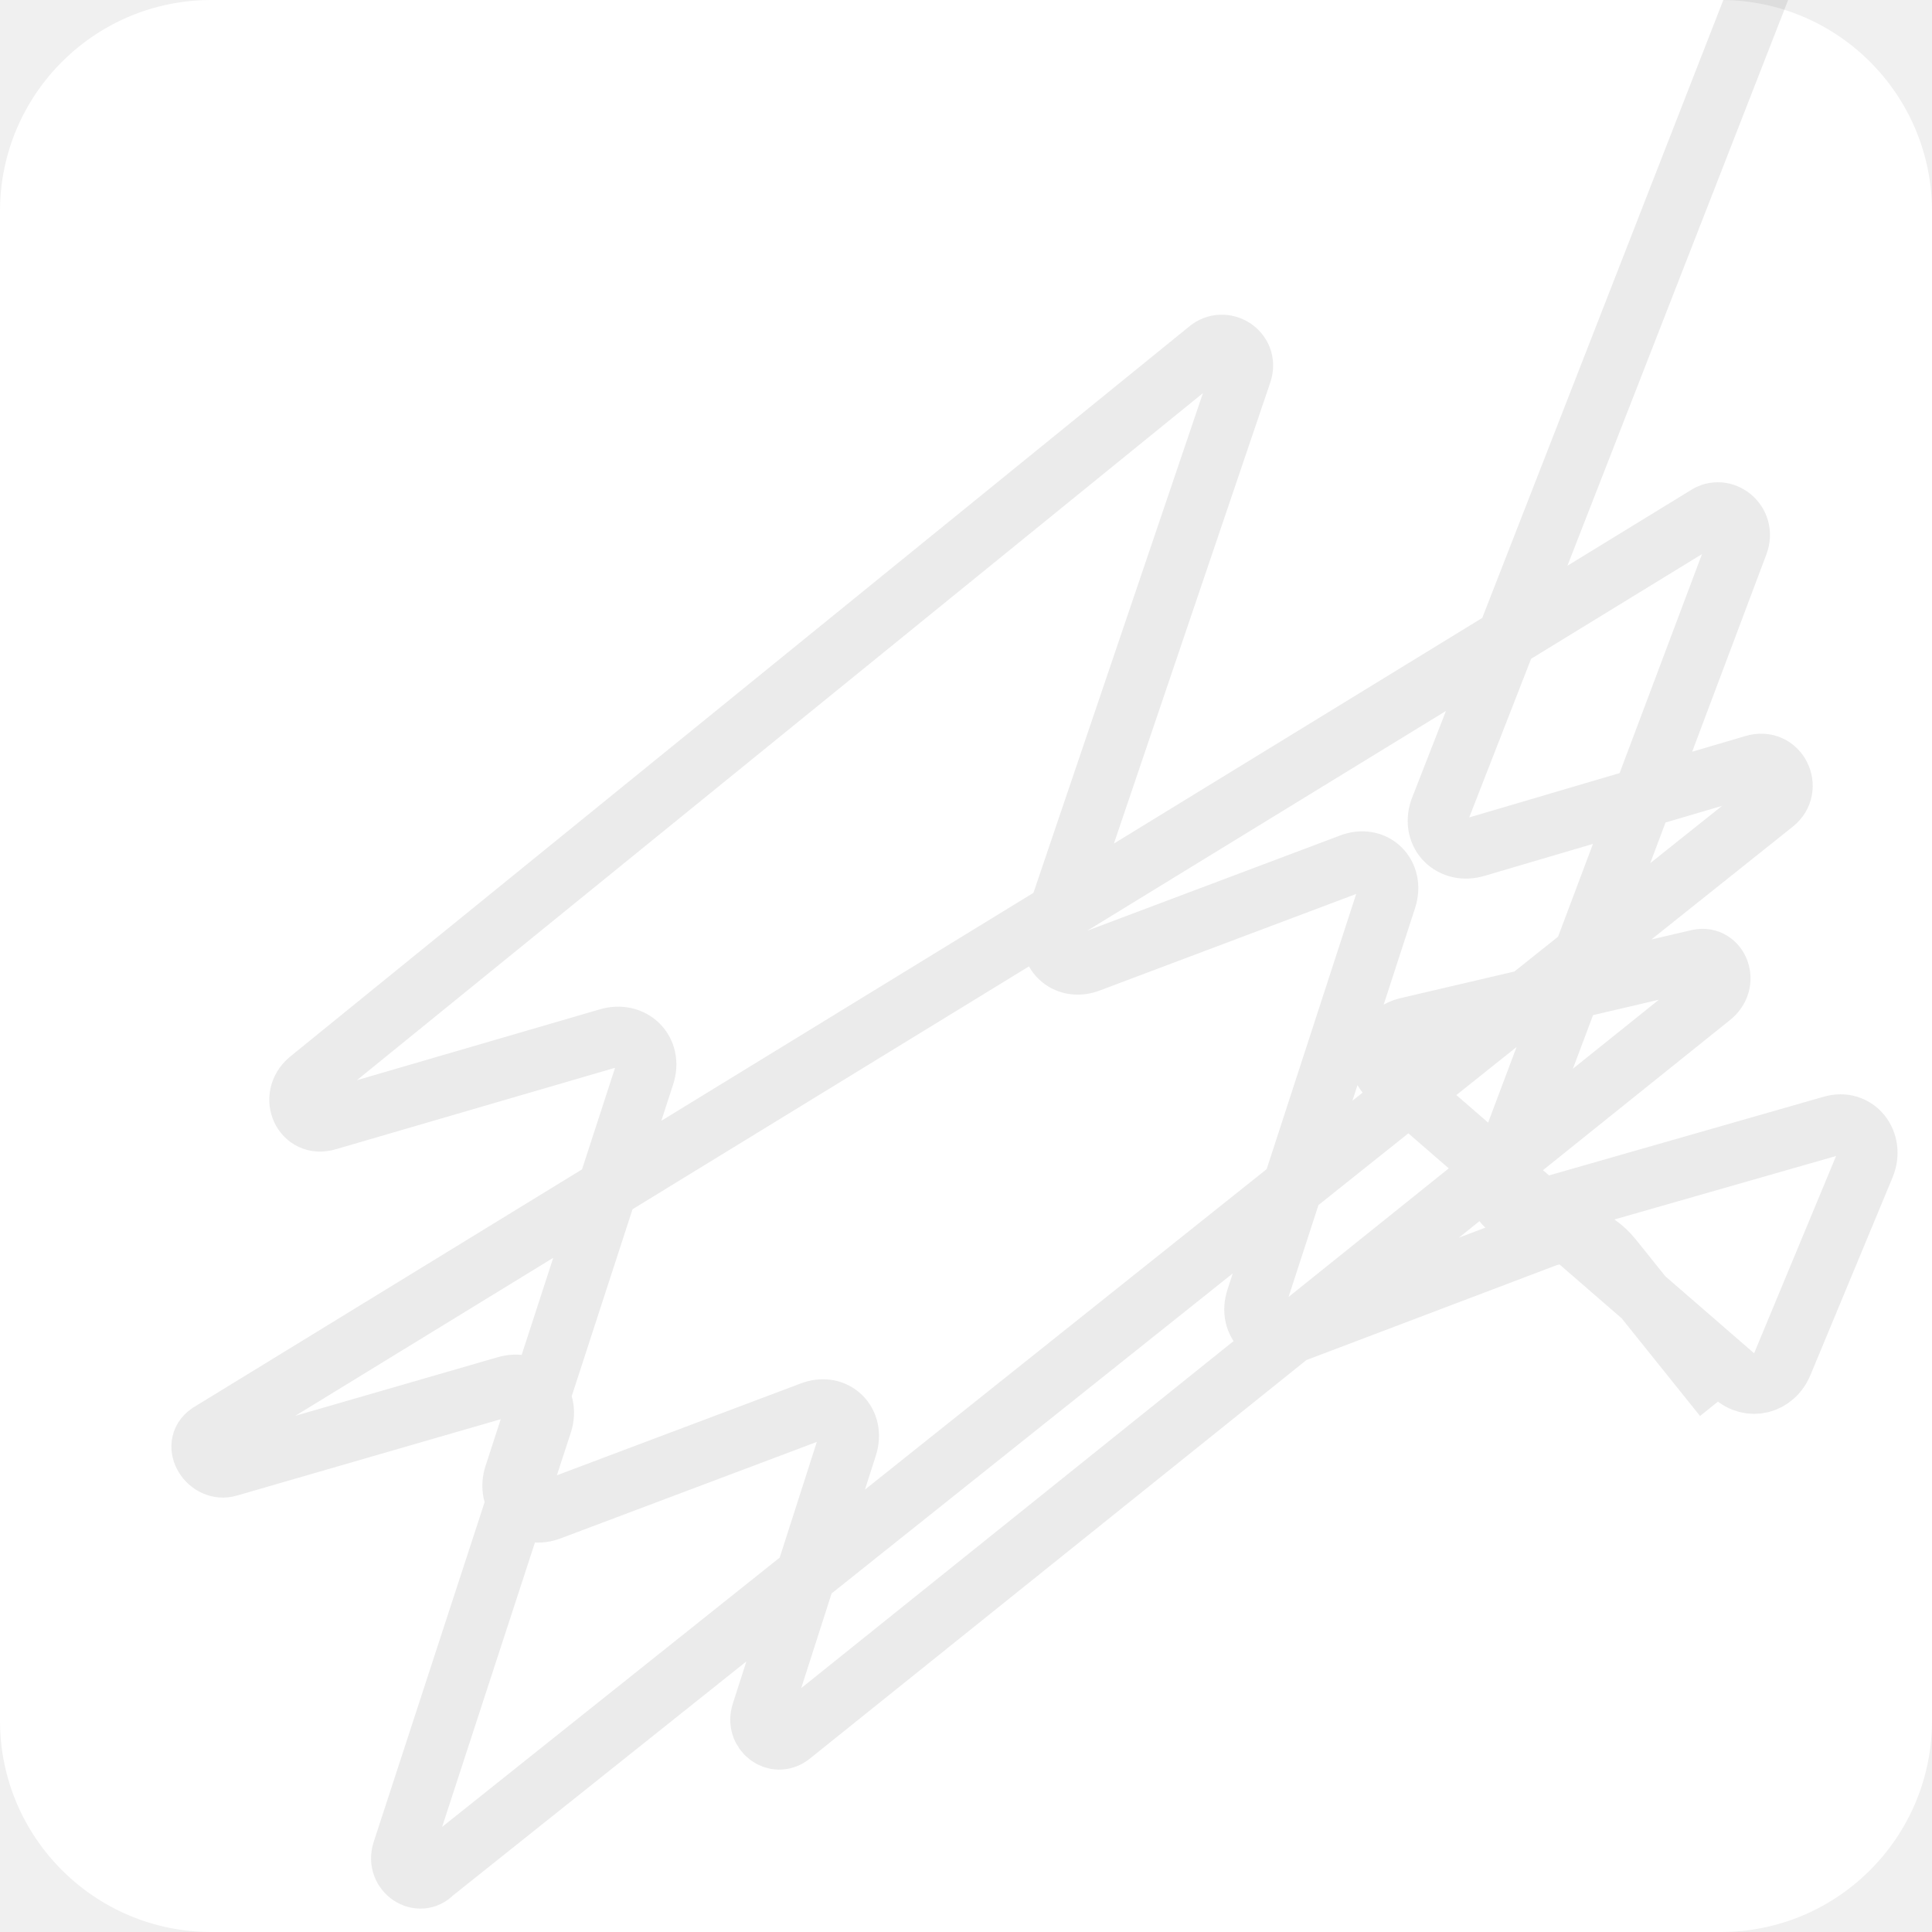
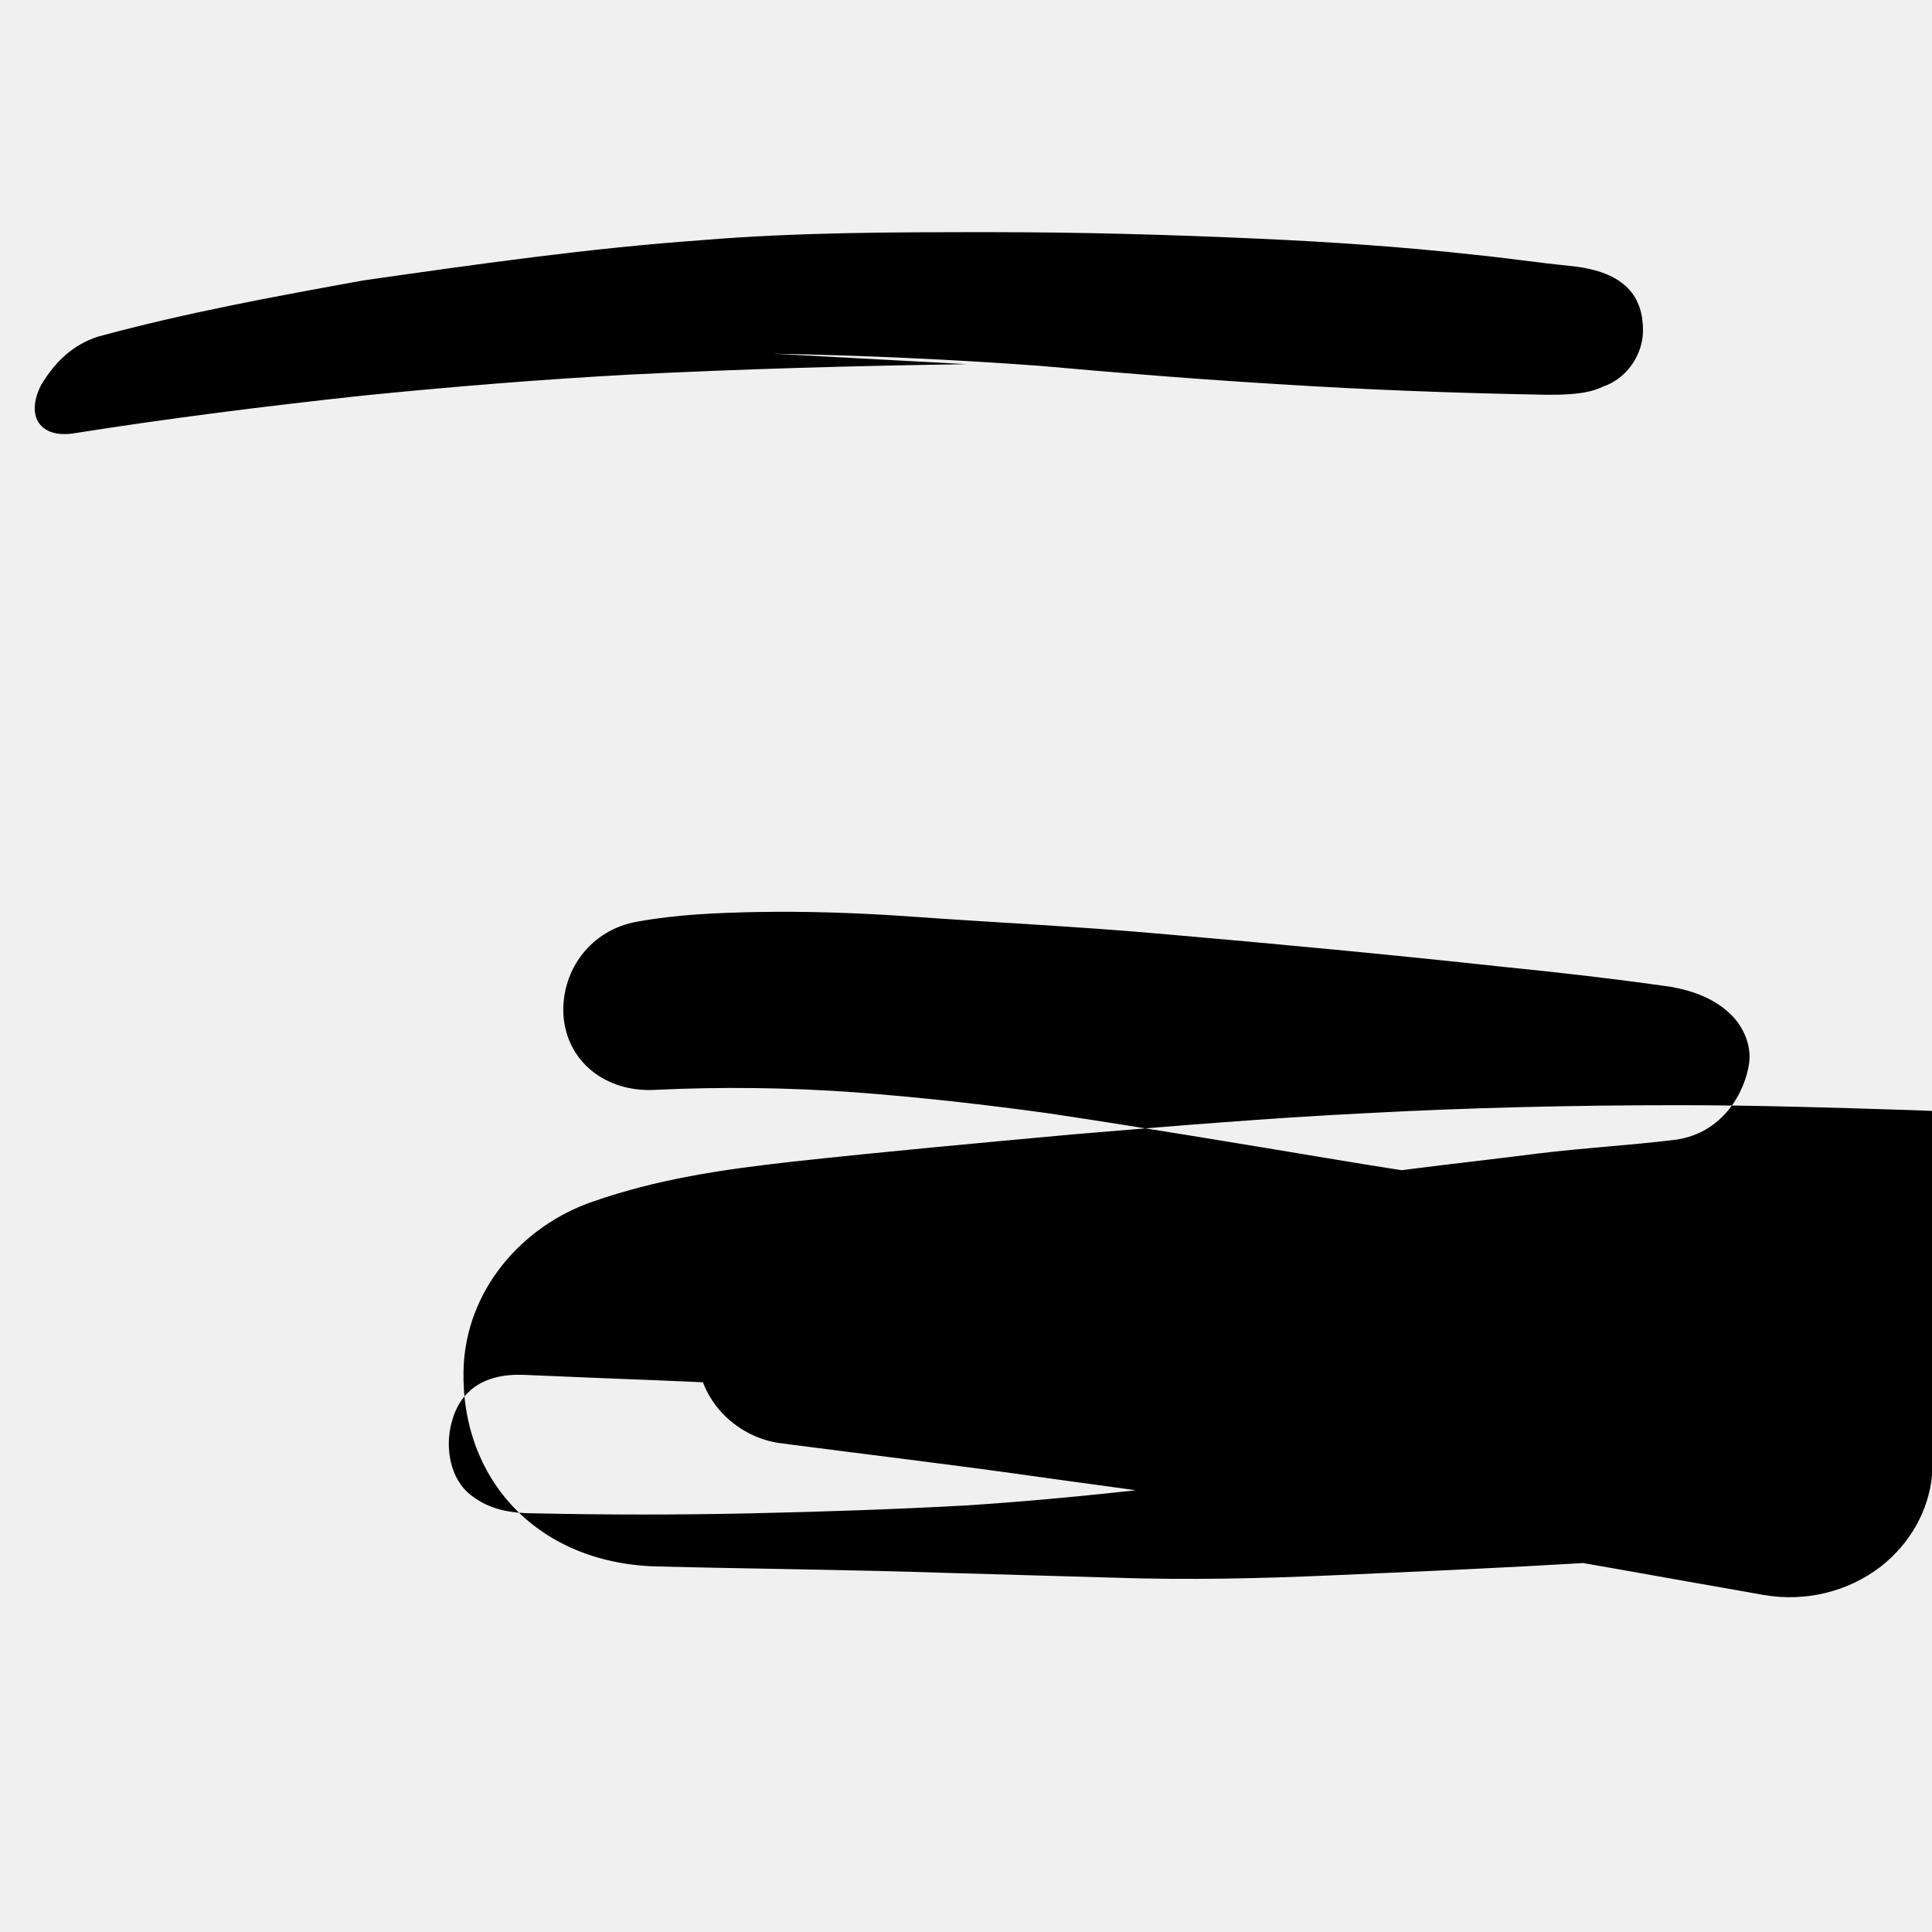
- <svg xmlns="http://www.w3.org/2000/svg" width="256" height="256" viewBox="0 0 256 256" fill="none">
-   <rect width="256" height="256" rx="28" fill="white" />
-   <path d="M228.385 185.123L213.623 166.726C211.231 163.763 207.692 162.77 204.538 164.018L171.308 176.621C168.077 177.946 165.385 175.328 166.462 172.08L183.692 119.12C184.769 115.871 182.077 113.176 178.846 114.501L144.385 127.478C141.231 128.726 138.538 126.108 139.615 122.859L164.538 49.377C165.462 46.57 162.154 44.591 160.077 46.385L40.923 143.149C38.308 145.39 40.154 149.431 43.385 148.438L80.538 137.602C83.769 136.609 86.462 139.227 85.385 142.476L68.154 195.436C67.077 198.685 69.769 201.38 73 200.055L107.462 187.078C110.615 185.83 113.308 188.448 112.231 191.697L100.923 226.929C100.077 229.451 102.769 231.507 104.769 229.936L226.692 132.074C229.154 130.172 227.692 126.579 225.077 127.131L186.692 136.105C183.538 136.734 181.769 140.25 183.846 142.476L229.692 182.237C231.846 184.216 235.077 183.477 236.231 180.591L247.077 154.49C248.385 151.342 245.923 148.194 242.692 149.187L203.231 160.487C200 161.403 197.692 158.785 198.846 155.694L230.308 72.062C231.385 69.176 228.308 66.852 226.077 68.391L27.692 189.92C25.308 191.545 27.692 195.138 30.308 194.321L67.077 183.678C70.231 182.762 72.846 185.38 71.846 188.551L53.308 245.34C52.462 248.07 55.615 250.049 57.385 248.147L235.077 106.398C237.538 104.42 235.615 100.378 232.385 101.371L195.615 112.207C192.385 113.2 189.692 110.582 190.769 107.333L237.846 -13.334" stroke="#333333" stroke-opacity="0.1" stroke-width="8" />
+ <svg xmlns="http://www.w3.org/2000/svg" role="img" viewBox="0 0 24 24">
+   <path d="M24 18.331c-.043.43-.263.834-.633 1.127-.42.324-.954.444-1.464.354-1.258-.22-2.515-.45-3.772-.66-.46-.077-.92-.14-1.38-.223-.74-.132-1.48-.24-2.22-.354-.537-.083-1.074-.15-1.61-.226-1.073-.153-2.146-.28-3.22-.42-.536-.07-.98-.5-1.033-1.032-.05-.51.27-1.01.79-1.12.37-.078.75-.113 1.12-.178.93-.16 1.86-.28 2.79-.44 1.13-.19 2.26-.35 3.39-.53.78-.12 1.57-.2 2.35-.3.57-.07 1.13-.1 1.7-.17.6-.08.87-.6.92-.95.03-.21-.06-.44-.22-.6-.2-.2-.47-.3-.75-.35-.7-.1-1.4-.18-2.1-.25-1.38-.15-2.76-.28-4.14-.4-1.1-.1-2.2-.15-3.3-.23-.6-.04-1.2-.06-1.8-.05-.5.01-1.01.03-1.5.12-.58.1-.94.6-.92 1.14.03.6.53.98 1.13.95.83-.04 1.66-.03 2.49.03.8.06 1.6.15 2.4.26 1.2.18 2.4.38 3.6.58.9.15 1.8.28 2.7.42.33.05.67.08 1 .13.8.12.98.6.98 1.01 0 .4-.18.8-.57.94-.38.13-.8.15-1.2.18-1.3.1-2.6.16-3.9.23-.9.05-1.8.06-2.7.04-1.04-.02-2.08-.06-3.12-.13-1.1-.07-2.2-.1-3.3-.15-.5-.02-.8.2-.9.6-.08.3-.02.7.25.9.23.18.5.22.78.22.9.02 1.8.02 2.7 0 .9-.02 1.8-.05 2.7-.1.9-.06 1.8-.15 2.7-.26.9-.13 1.78-.28 2.68-.42.9-.15 1.8-.28 2.7-.43.5-.08 1-.15 1.5-.2.5-.04 1.02.04 1.28.48.24.4.04.9-.34 1.13-.37.22-.8.27-1.2.3-1.6.13-3.2.2-4.8.27-.9.04-1.8.06-2.7.03-.7-.02-1.4-.04-2.1-.06-1.2-.04-2.4-.05-3.6-.08-1.5-.04-2.43-1.1-2.4-2.43.02-1 .73-1.8 1.6-2.1.8-.28 1.6-.4 2.5-.5 1.2-.13 2.3-.23 3.5-.34 1.2-.1 2.4-.2 3.6-.26 1.3-.07 2.6-.1 3.9-.1.95 0 1.9.03 2.85.06.6.02 1.2.06 1.8.1.9.07 1.8.15 2.7.25 1.1.12 2.2.28 3.3.4.18.02.3.16.28.32zM12.01 4.524c-1.4.02-2.8.06-4.2.13-1.1.06-2.2.15-3.3.26-1.2.13-2.4.28-3.6.47-.4.06-.6-.2-.4-.6.18-.3.4-.5.7-.6 1.1-.3 2.2-.5 3.3-.7 1.4-.2 2.8-.4 4.2-.5 1.2-.1 2.4-.1 3.6-.1 1.1 0 2.2.03 3.3.08.9.04 1.8.1 2.7.2.4.04.8.1 1.2.14.7.07.9.4.9.8 0 .3-.2.6-.5.7-.2.1-.5.1-.7.1-1.1-.02-2.2-.06-3.3-.13-1-.06-2-.14-3-.23-1.1-.08-2.2-.13-3.3-.15z" />
</svg>
